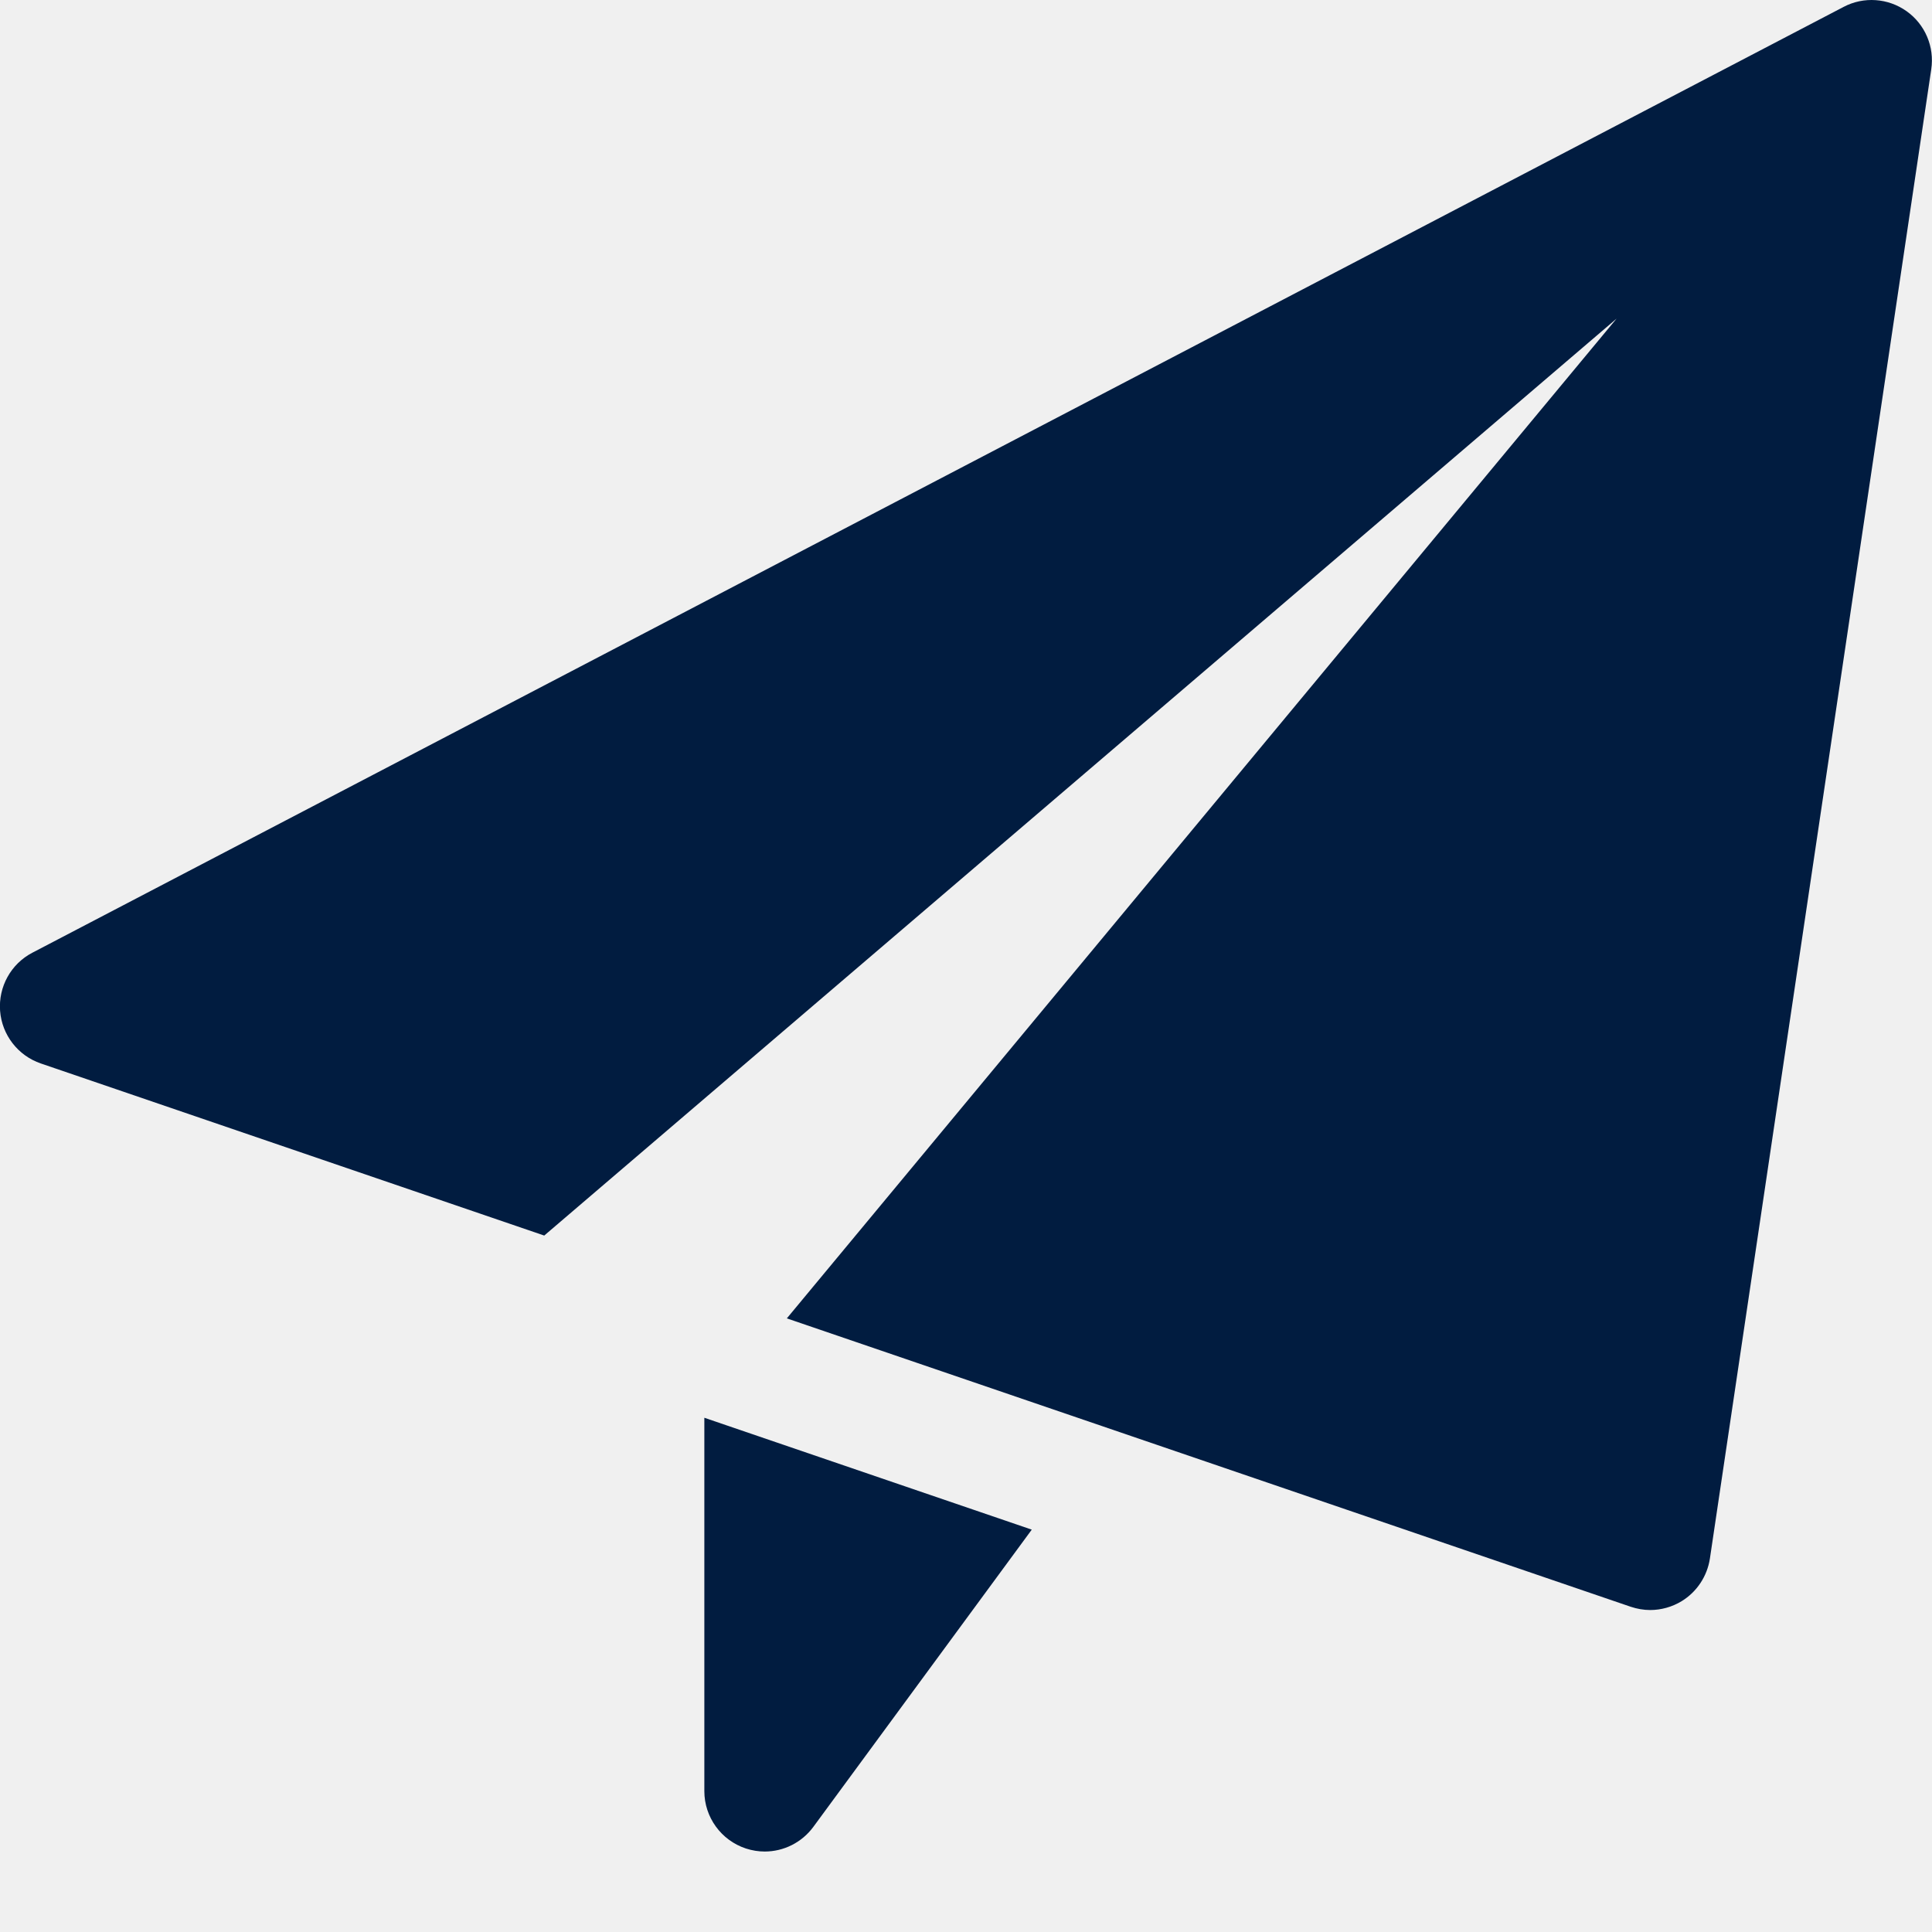
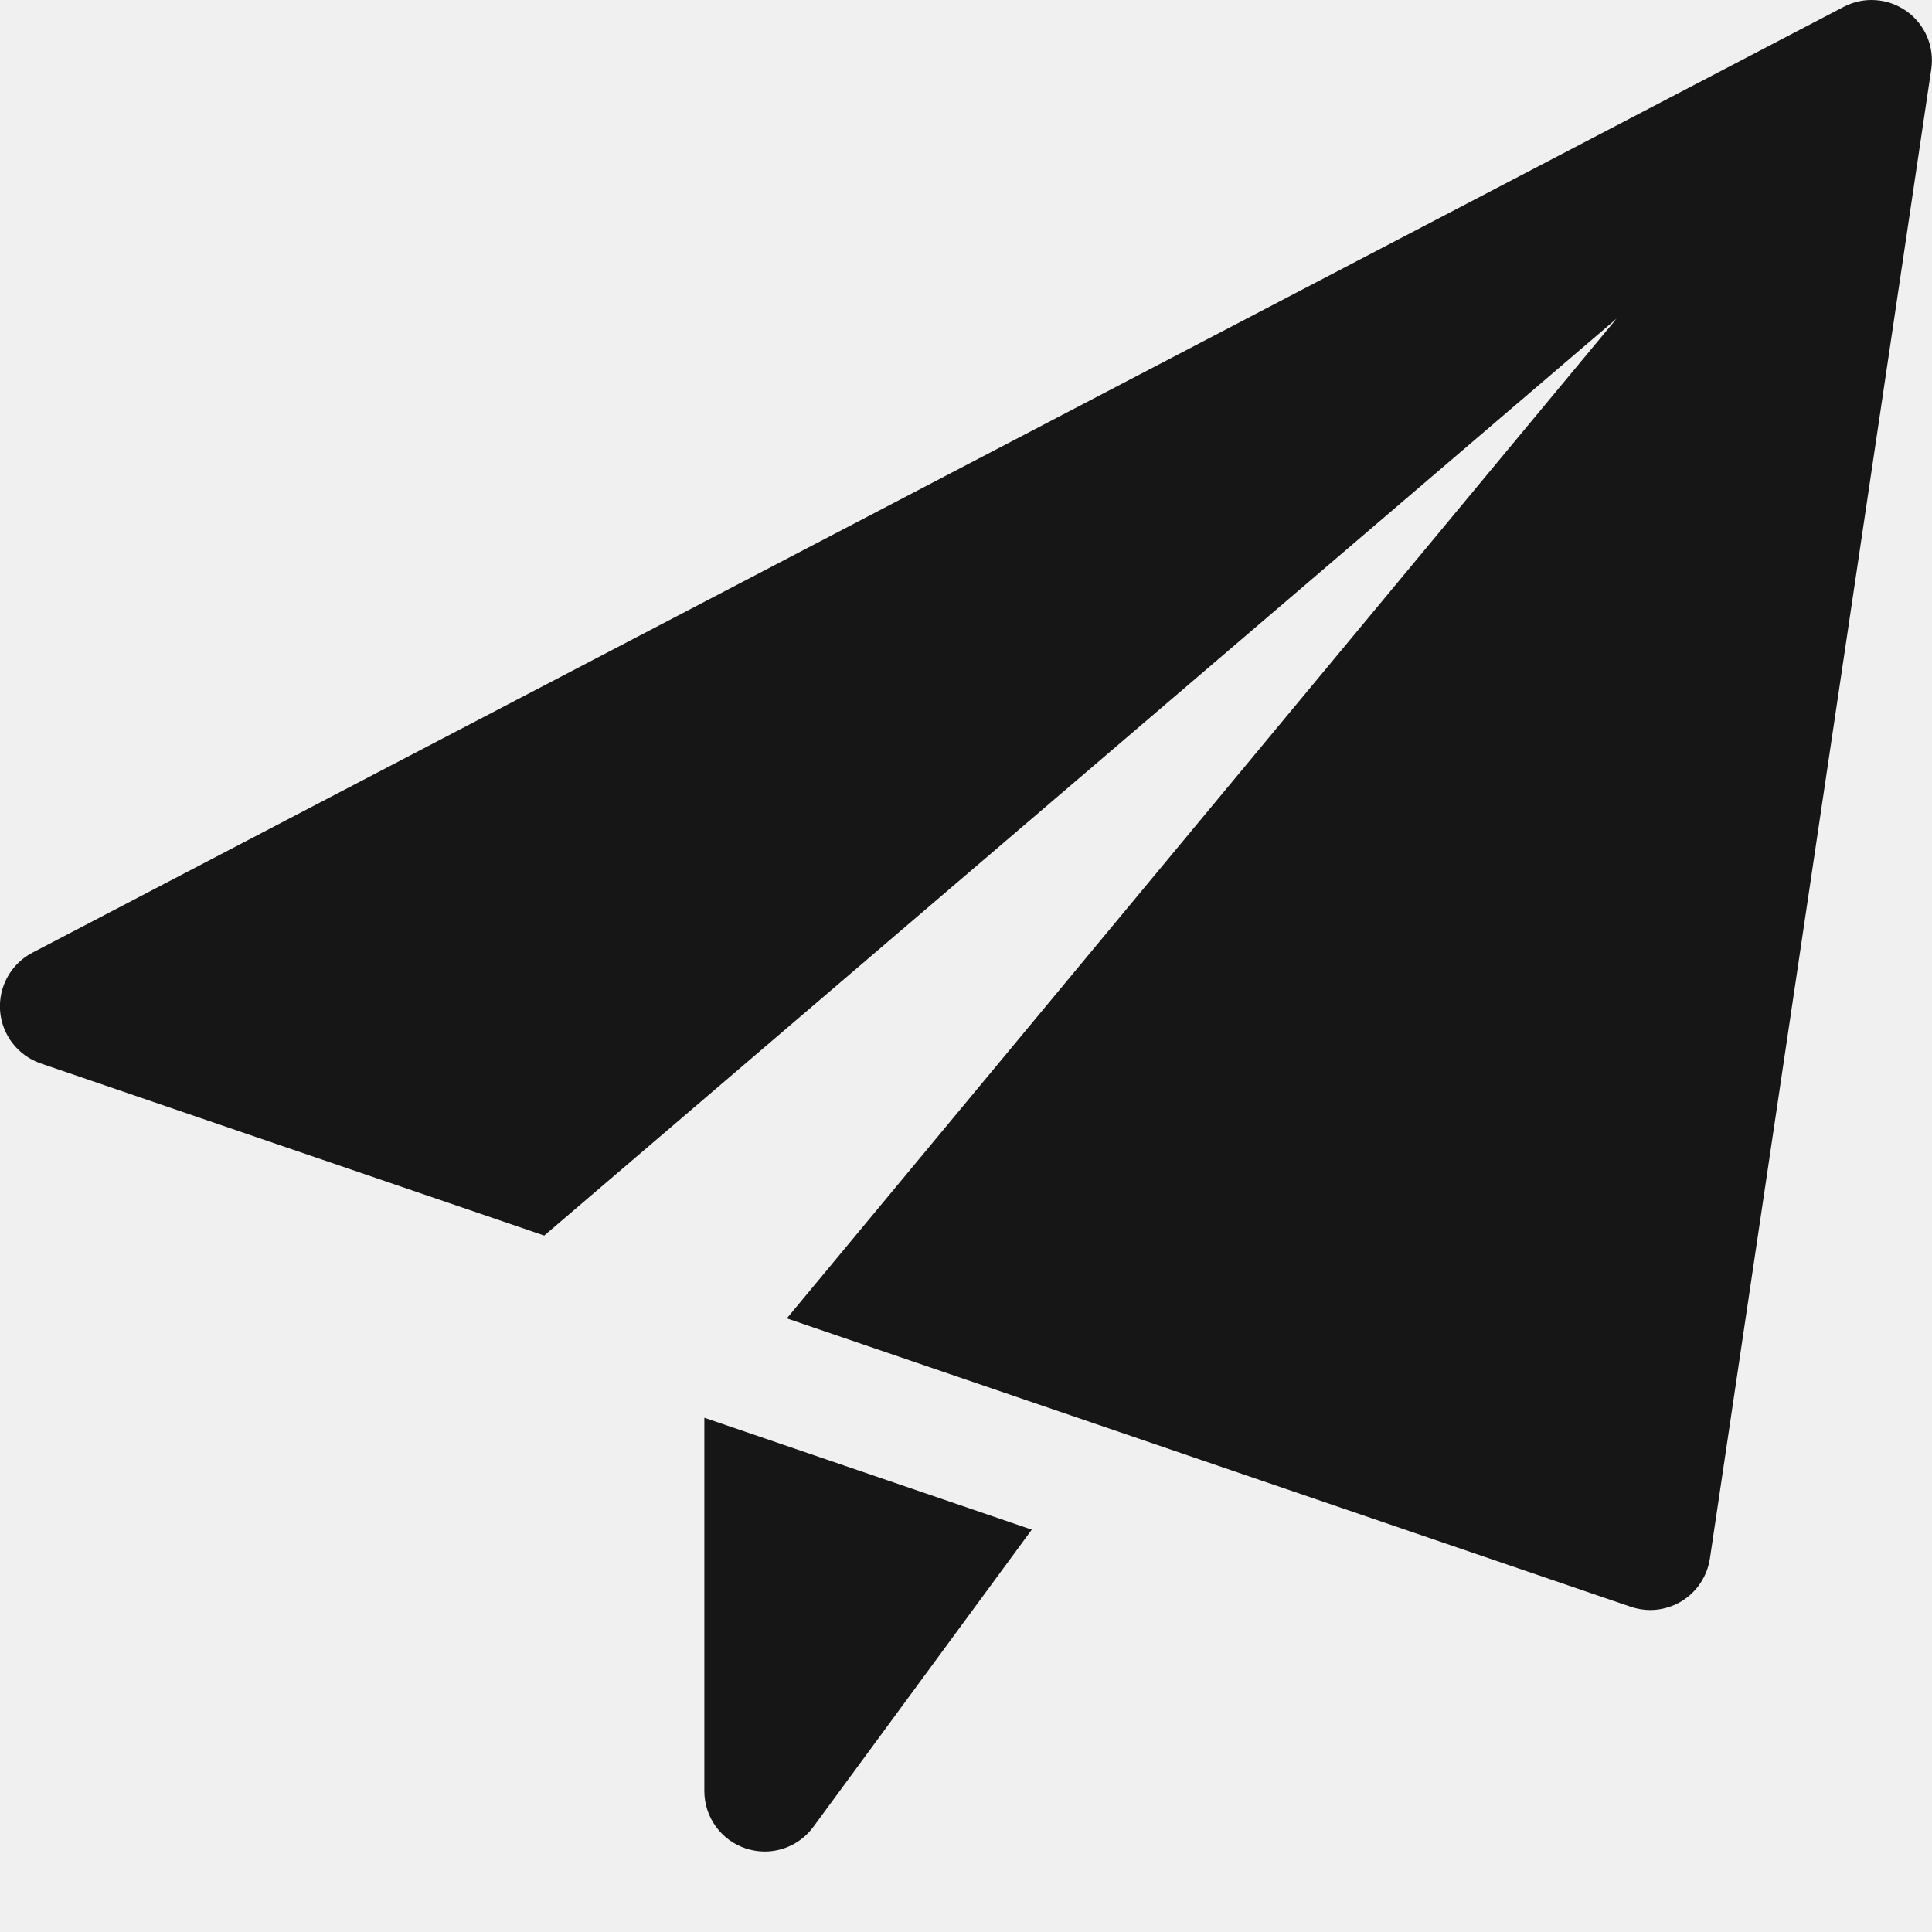
<svg xmlns="http://www.w3.org/2000/svg" width="23" height="23" viewBox="0 0 23 23" fill="none">
  <g clip-path="url(#clip0)">
-     <path d="M8.385 16.878V21.323C8.385 21.633 8.585 21.909 8.88 22.006C8.954 22.03 9.029 22.042 9.104 22.042C9.328 22.042 9.545 21.936 9.683 21.748L12.283 18.21L8.385 16.878Z" fill="#011C40" />
-     <path d="M22.697 0.133C22.477 -0.023 22.187 -0.044 21.948 0.082L0.385 11.342C0.13 11.475 -0.02 11.747 0.001 12.034C0.023 12.321 0.214 12.567 0.485 12.66L6.479 14.709L19.245 3.793L9.367 15.695L19.413 19.128C19.488 19.153 19.566 19.167 19.645 19.167C19.775 19.167 19.905 19.131 20.019 19.062C20.201 18.951 20.324 18.764 20.356 18.554L22.991 0.825C23.031 0.557 22.918 0.29 22.697 0.133Z" fill="#011C40" />
+     <path d="M8.385 16.878V21.323C8.385 21.633 8.585 21.909 8.88 22.006C8.954 22.03 9.029 22.042 9.104 22.042C9.328 22.042 9.545 21.936 9.683 21.748L12.283 18.21L8.385 16.878Z" fill="#161616" />
+     <path d="M22.697 0.133C22.477 -0.023 22.187 -0.044 21.948 0.082L0.385 11.342C0.13 11.475 -0.02 11.747 0.001 12.034C0.023 12.321 0.214 12.567 0.485 12.66L6.479 14.709L19.245 3.793L9.367 15.695L19.413 19.128C19.488 19.153 19.566 19.167 19.645 19.167C19.775 19.167 19.905 19.131 20.019 19.062C20.201 18.951 20.324 18.764 20.356 18.554L22.991 0.825C23.031 0.557 22.918 0.29 22.697 0.133Z" fill="#161616" />
  </g>
  <defs>
    <clipPath id="clip0">
      <rect width="23" height="23" fill="white" />
    </clipPath>
  </defs>
</svg>
